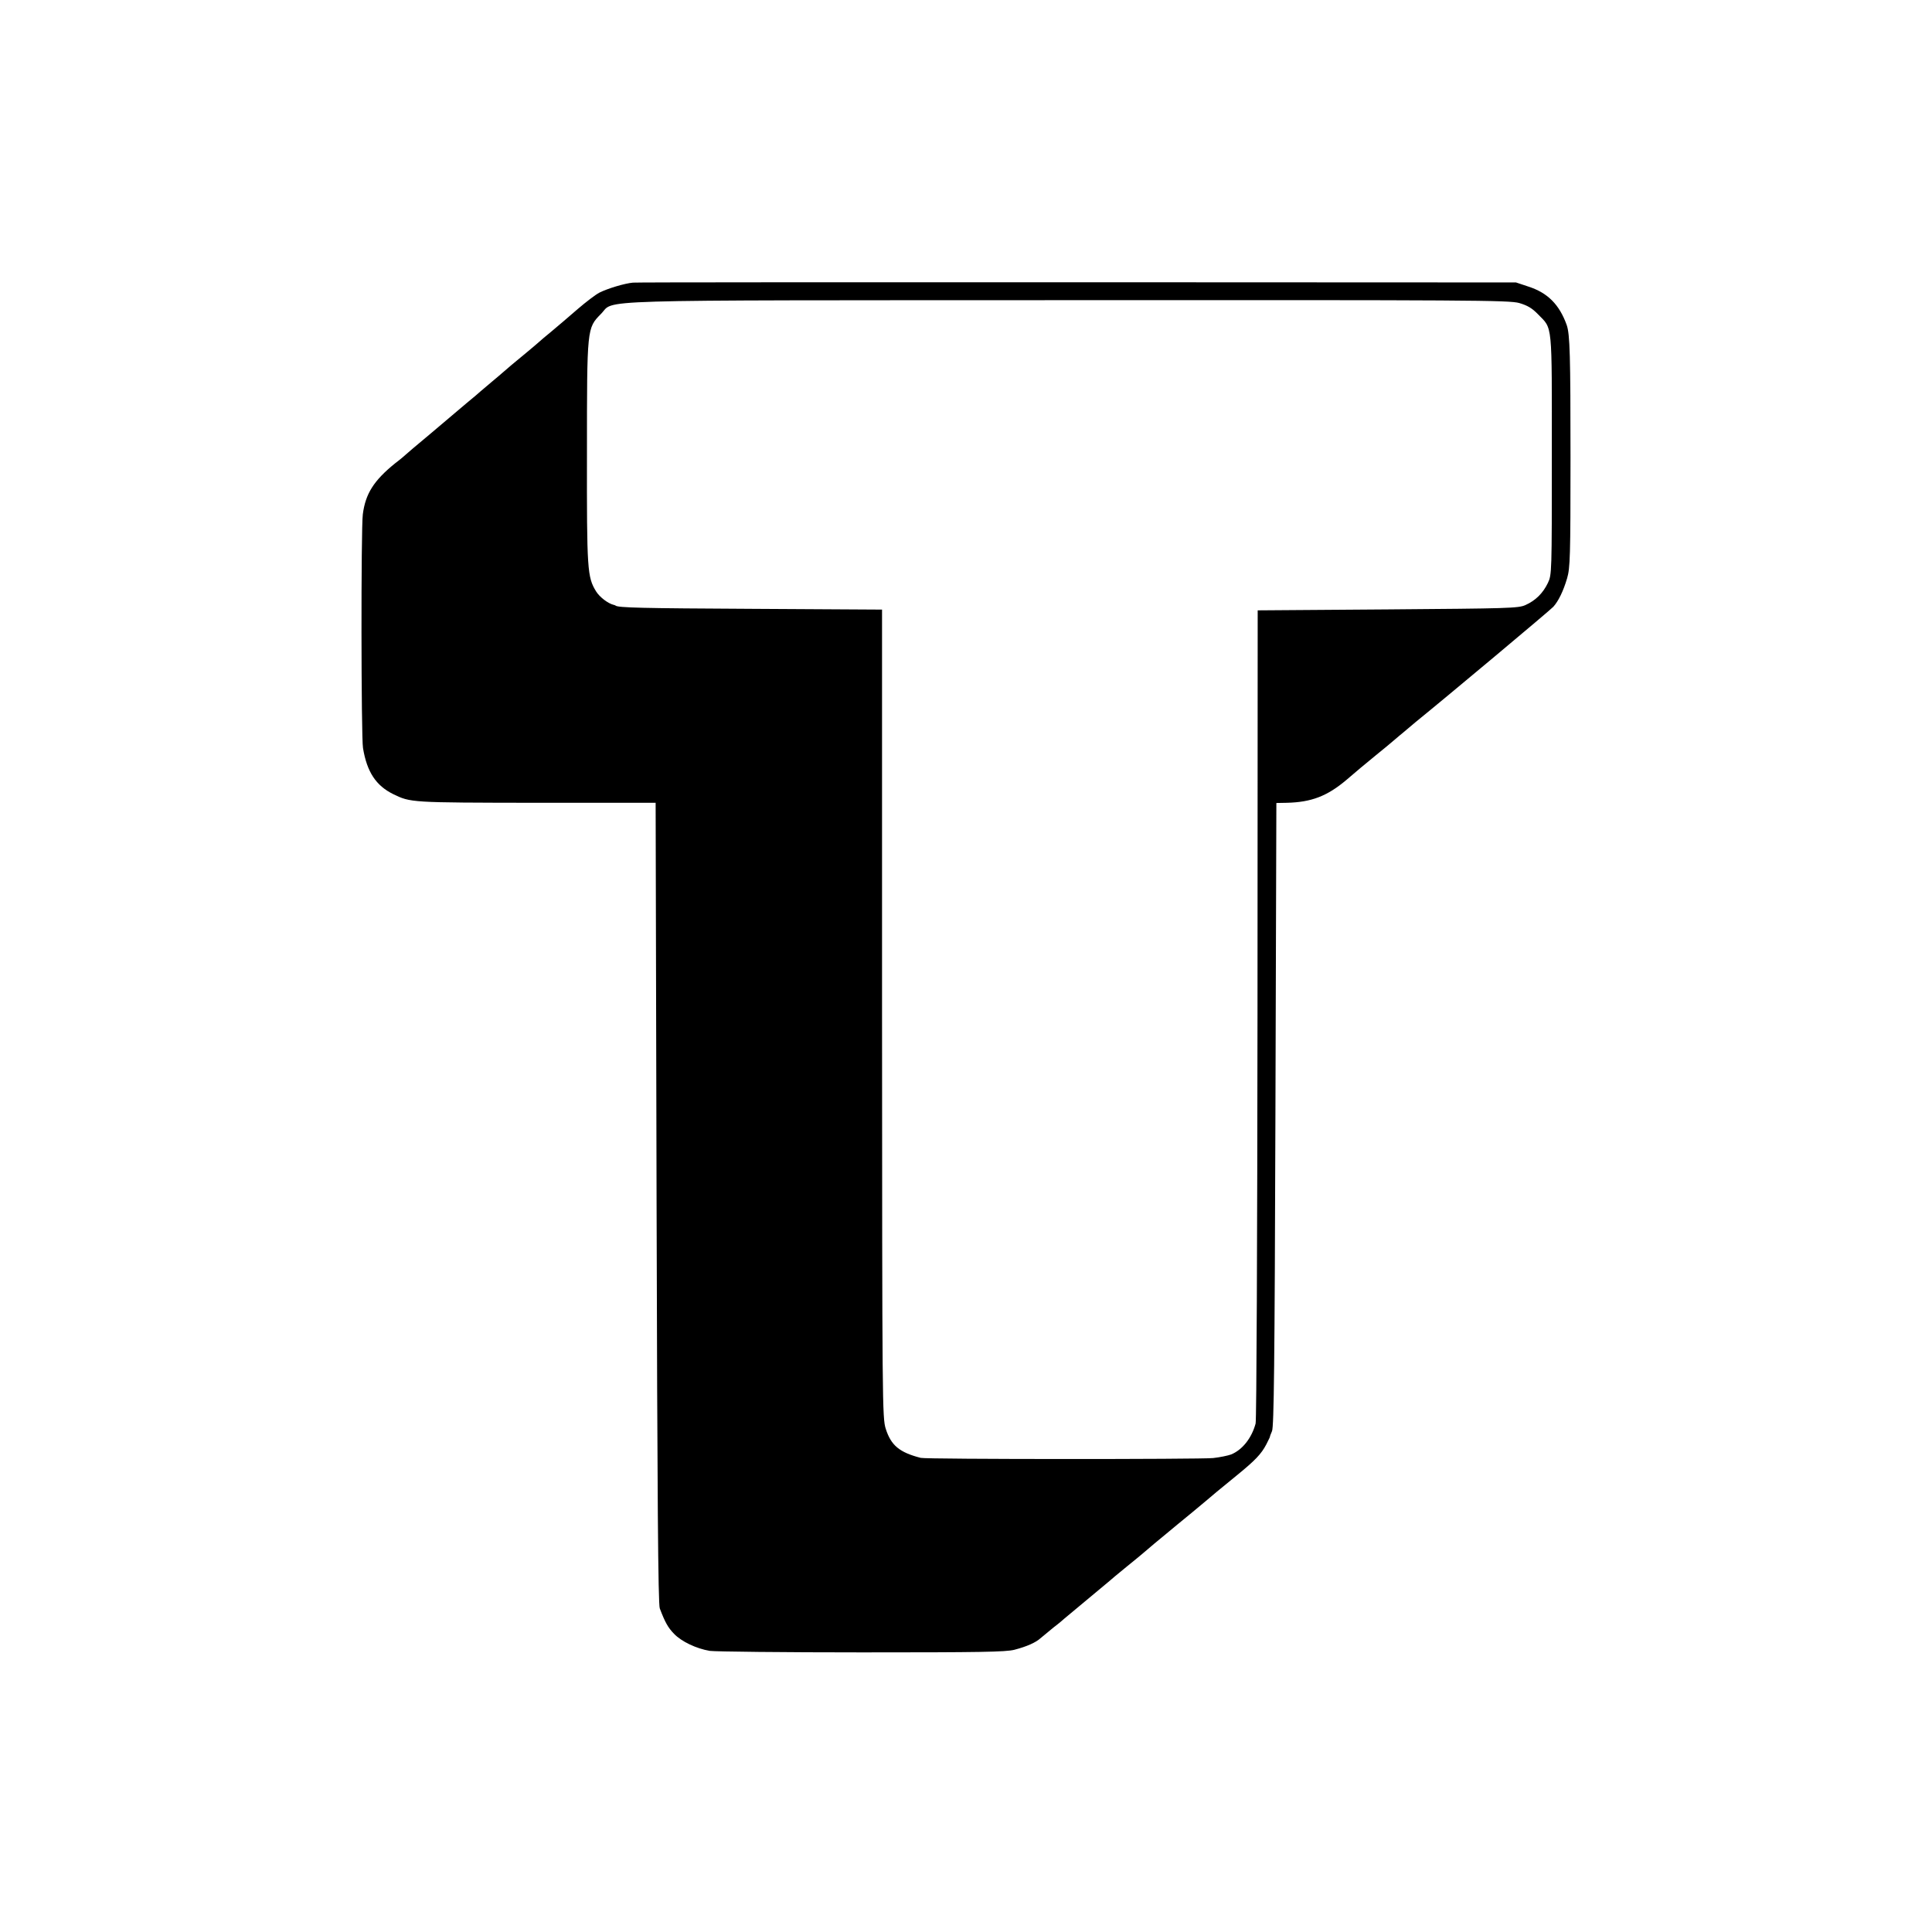
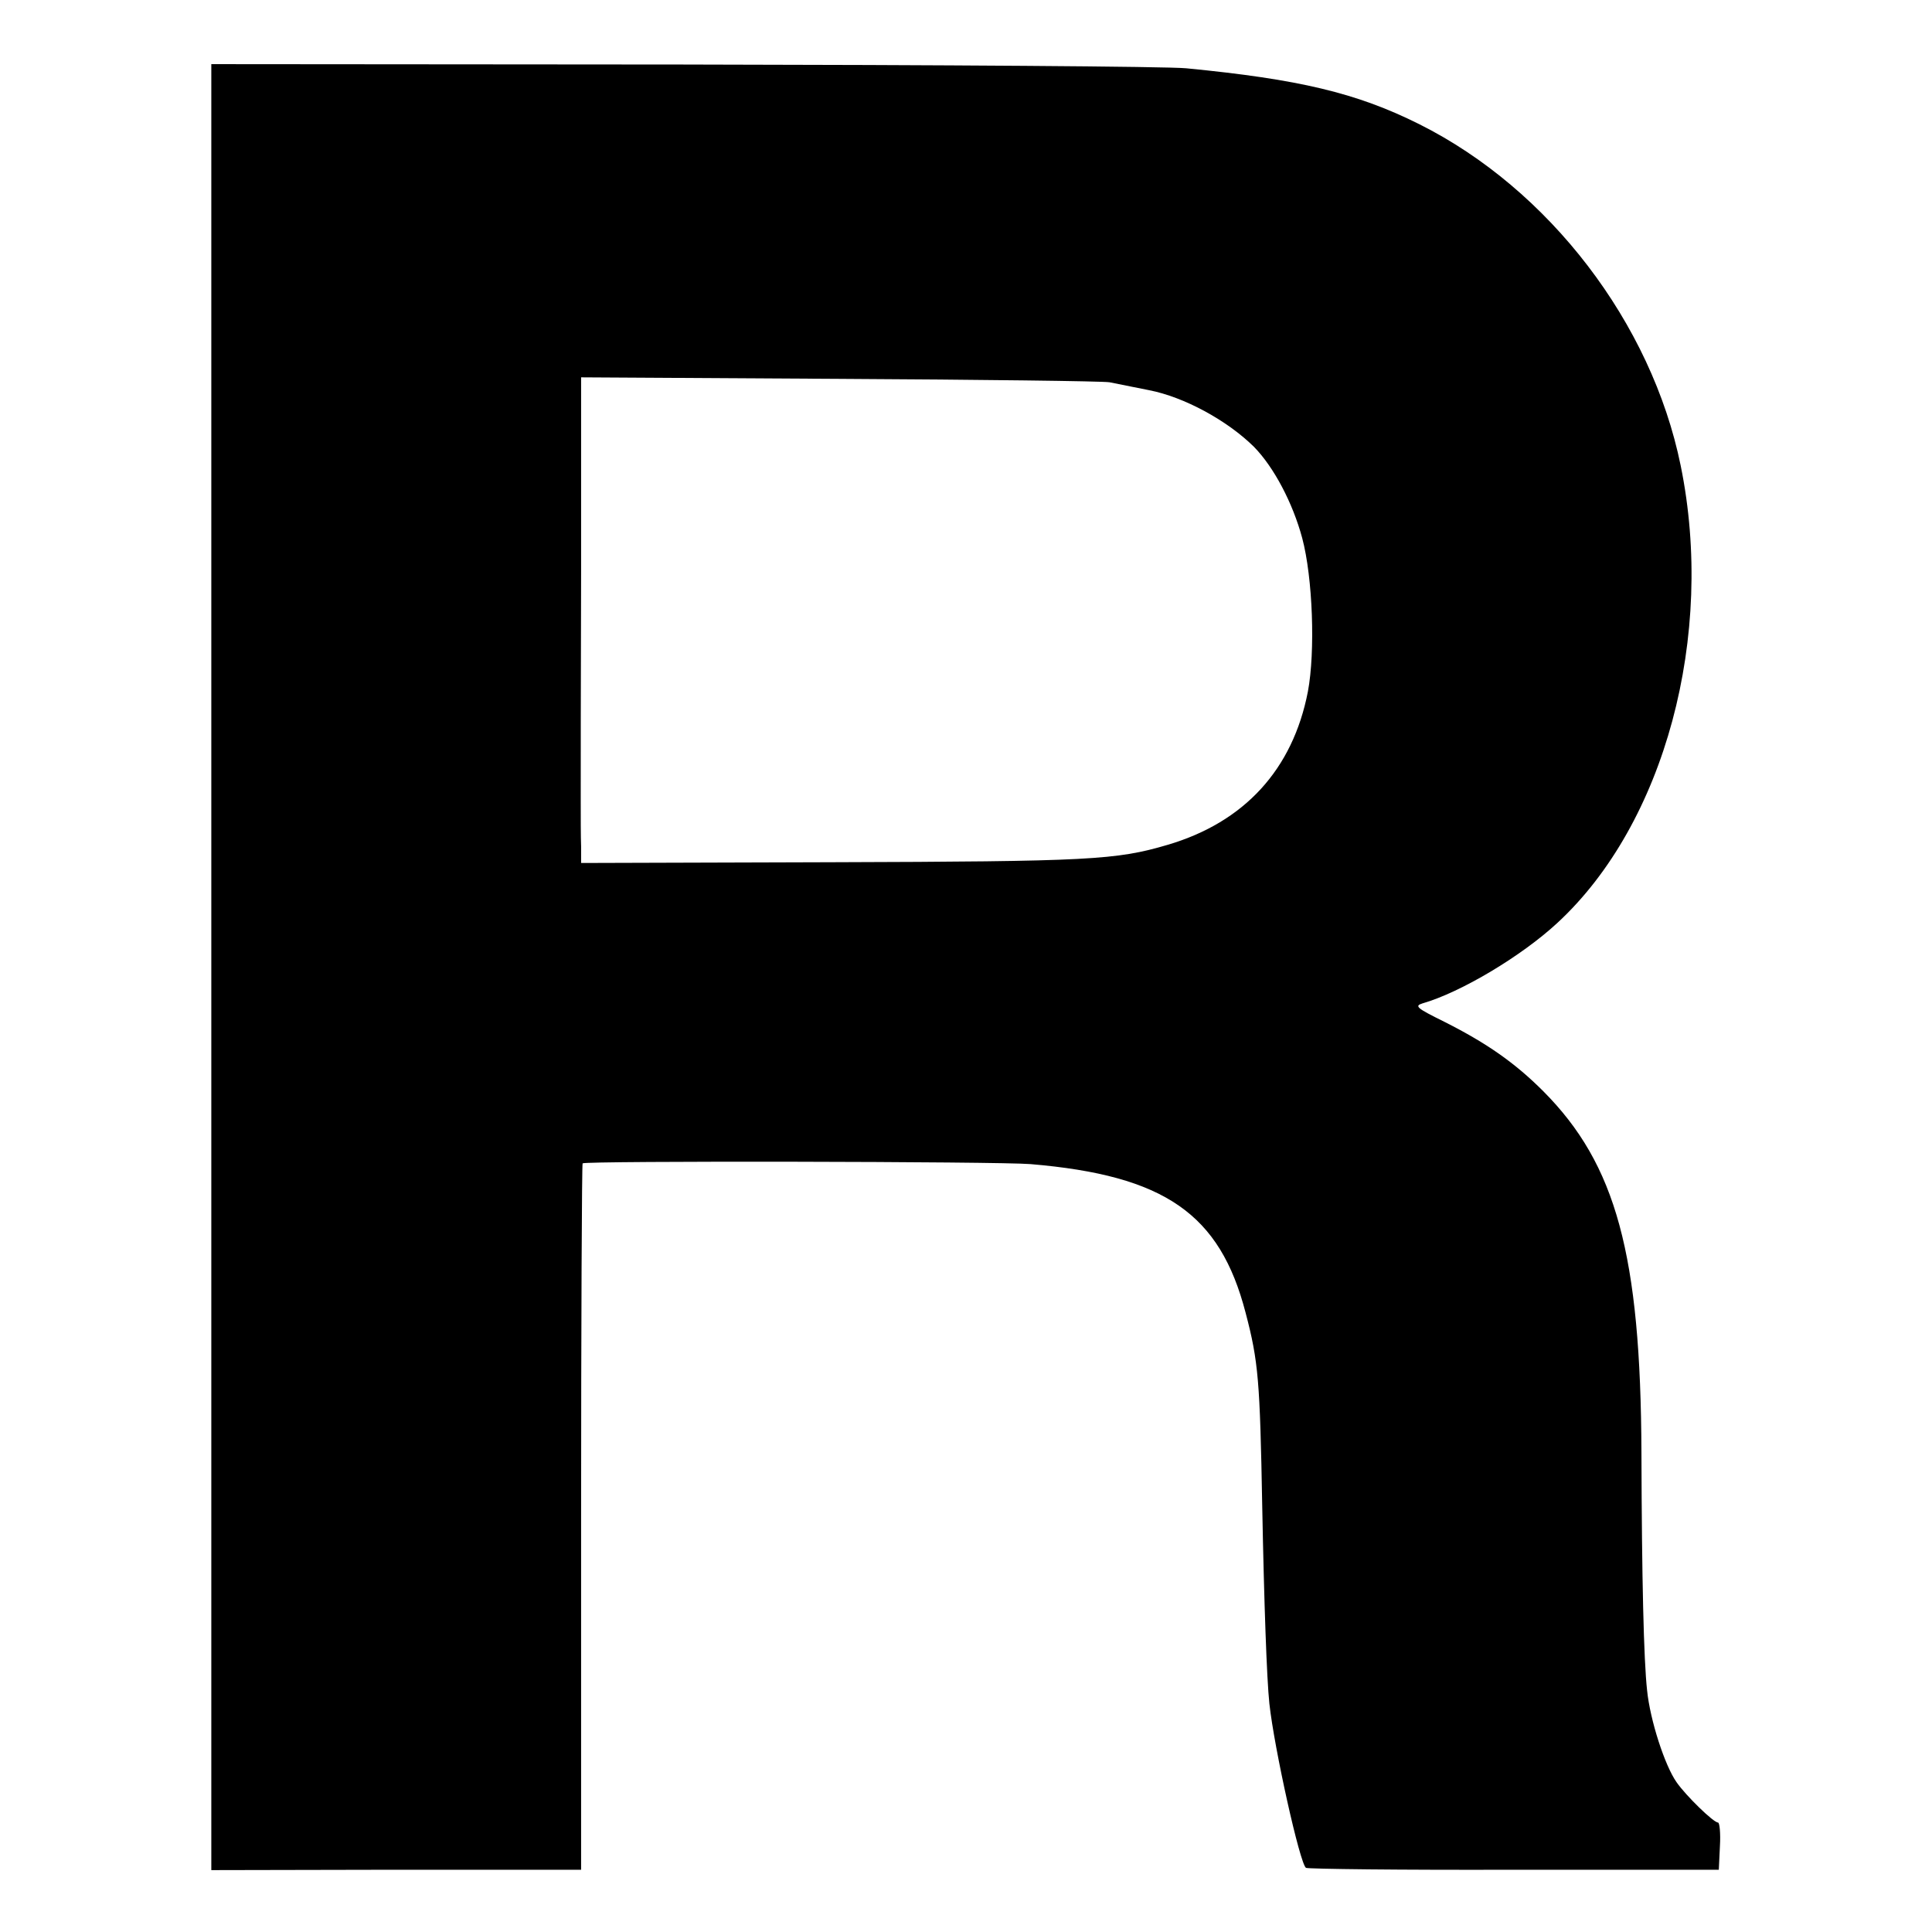
- <svg xmlns="http://www.w3.org/2000/svg" version="1.0" width="1024pt" height="1024pt" viewBox="0 0 1024 1024" preserveAspectRatio="xMidYMid meet">
-   <g transform="translate(0,1024) scale(0.1,-0.1)" fill="#000000" stroke="none">
-     <path d="M3355 8742 c-45 -4 -134 -31 -178 -53 -21 -11 -72 -50 -115 -87 -42 -37 -104 -89 -137 -117 -33 -27 -65 -54 -71 -60 -6 -5 -32 -28 -59 -50 -61 -50 -117 -97 -131 -110 -6 -5 -32 -28 -59 -50 -26 -22 -53 -45 -59 -50 -6 -6 -38 -33 -71 -60 -33 -28 -62 -52 -65 -55 -3 -3 -61 -52 -130 -110 -69 -57 -127 -107 -130 -110 -3 -3 -27 -24 -55 -45 -114 -92 -158 -162 -172 -271 -10 -72 -9 -1183 1 -1239 21 -127 69 -199 160 -244 93 -45 90 -45 756 -46 l635 0 5 -2120 c4 -1558 8 -2128 17 -2150 28 -74 44 -102 75 -134 40 -42 119 -79 190 -91 29 -4 392 -8 806 -8 627 0 763 2 809 14 65 17 113 38 139 62 11 9 42 35 69 57 28 21 52 42 55 45 3 3 57 48 120 100 63 52 117 97 120 100 3 3 43 37 90 75 47 38 87 71 90 74 3 3 30 26 60 51 30 25 64 53 75 62 11 9 67 56 125 103 58 48 116 97 130 109 14 11 61 50 105 86 97 79 130 113 157 165 11 22 20 40 19 40 -1 0 4 14 11 30 10 24 14 343 18 1680 l5 1649 55 1 c130 3 214 35 316 121 38 33 107 91 154 129 47 38 94 77 105 87 11 9 30 26 43 36 13 11 41 35 64 54 174 141 717 596 731 612 27 30 53 83 73 151 16 55 18 113 18 640 0 539 -3 653 -20 702 -39 109 -101 171 -203 204 l-66 22 -2325 1 c-1279 0 -2338 0 -2355 -2z m4697 -108 c44 -13 68 -27 100 -60 78 -80 73 -34 73 -744 0 -628 0 -636 -21 -680 -26 -54 -65 -93 -119 -117 -37 -17 -93 -18 -730 -23 l-689 -5 -1 -2140 c-1 -1177 -5 -2153 -10 -2170 -21 -78 -71 -140 -130 -164 -16 -6 -59 -15 -95 -19 -65 -7 -1522 -7 -1550 1 -113 29 -157 66 -185 153 -19 57 -19 131 -20 2201 l0 2142 -685 4 c-590 3 -713 6 -727 17 -2 2 -6 3 -10 4 -30 7 -75 41 -94 72 -46 76 -49 110 -48 735 0 665 0 659 74 735 79 78 -132 72 2479 73 2128 1 2334 0 2388 -15z" />
+ <svg xmlns="http://www.w3.org/2000/svg" version="1.0" width="512pt" height="512pt" viewBox="0 0 512 512" preserveAspectRatio="xMidYMid meet">
+   <g transform="translate(0,512) scale(0.1,-0.1)" fill="#000000" stroke="none">
+     <path d="M560 2557 l0 -2393 490 1 490 0 0 934 c0 514 2 936 4 938 7 7 1105 5 1187 -2 356 -30 502 -132 570 -394 34 -129 38 -181 44 -511 5 -261 12 -459 19 -525 13 -119 81 -425 97 -435 5 -3 253 -6 551 -5 l543 0 3 63 c2 34 -1 62 -5 62 -12 0 -85 71 -110 107 -31 44 -70 164 -78 243 -9 81 -14 297 -15 630 -2 525 -67 764 -260 958 -75 75 -149 127 -262 184 -75 37 -80 42 -58 49 101 29 262 125 357 213 285 263 419 762 327 1212 -77 378 -349 733 -693 905 -166 83 -319 119 -617 148 -49 5 -650 9 -1336 10 l-1248 1 0 -2393z m2380 1550 c19 -4 46 -9 60 -12 14 -3 34 -7 45 -9 93 -18 207 -80 278 -150 53 -54 103 -149 128 -242 28 -105 35 -301 15 -407 -40 -206 -168 -346 -372 -406 -136 -40 -205 -44 -891 -46 l-663 -2 0 44 c-1 24 -1 81 -1 128 0 47 0 317 1 600 l0 515 683 -4 c375 -2 698 -6 717 -9z" />
  </g>
</svg>
